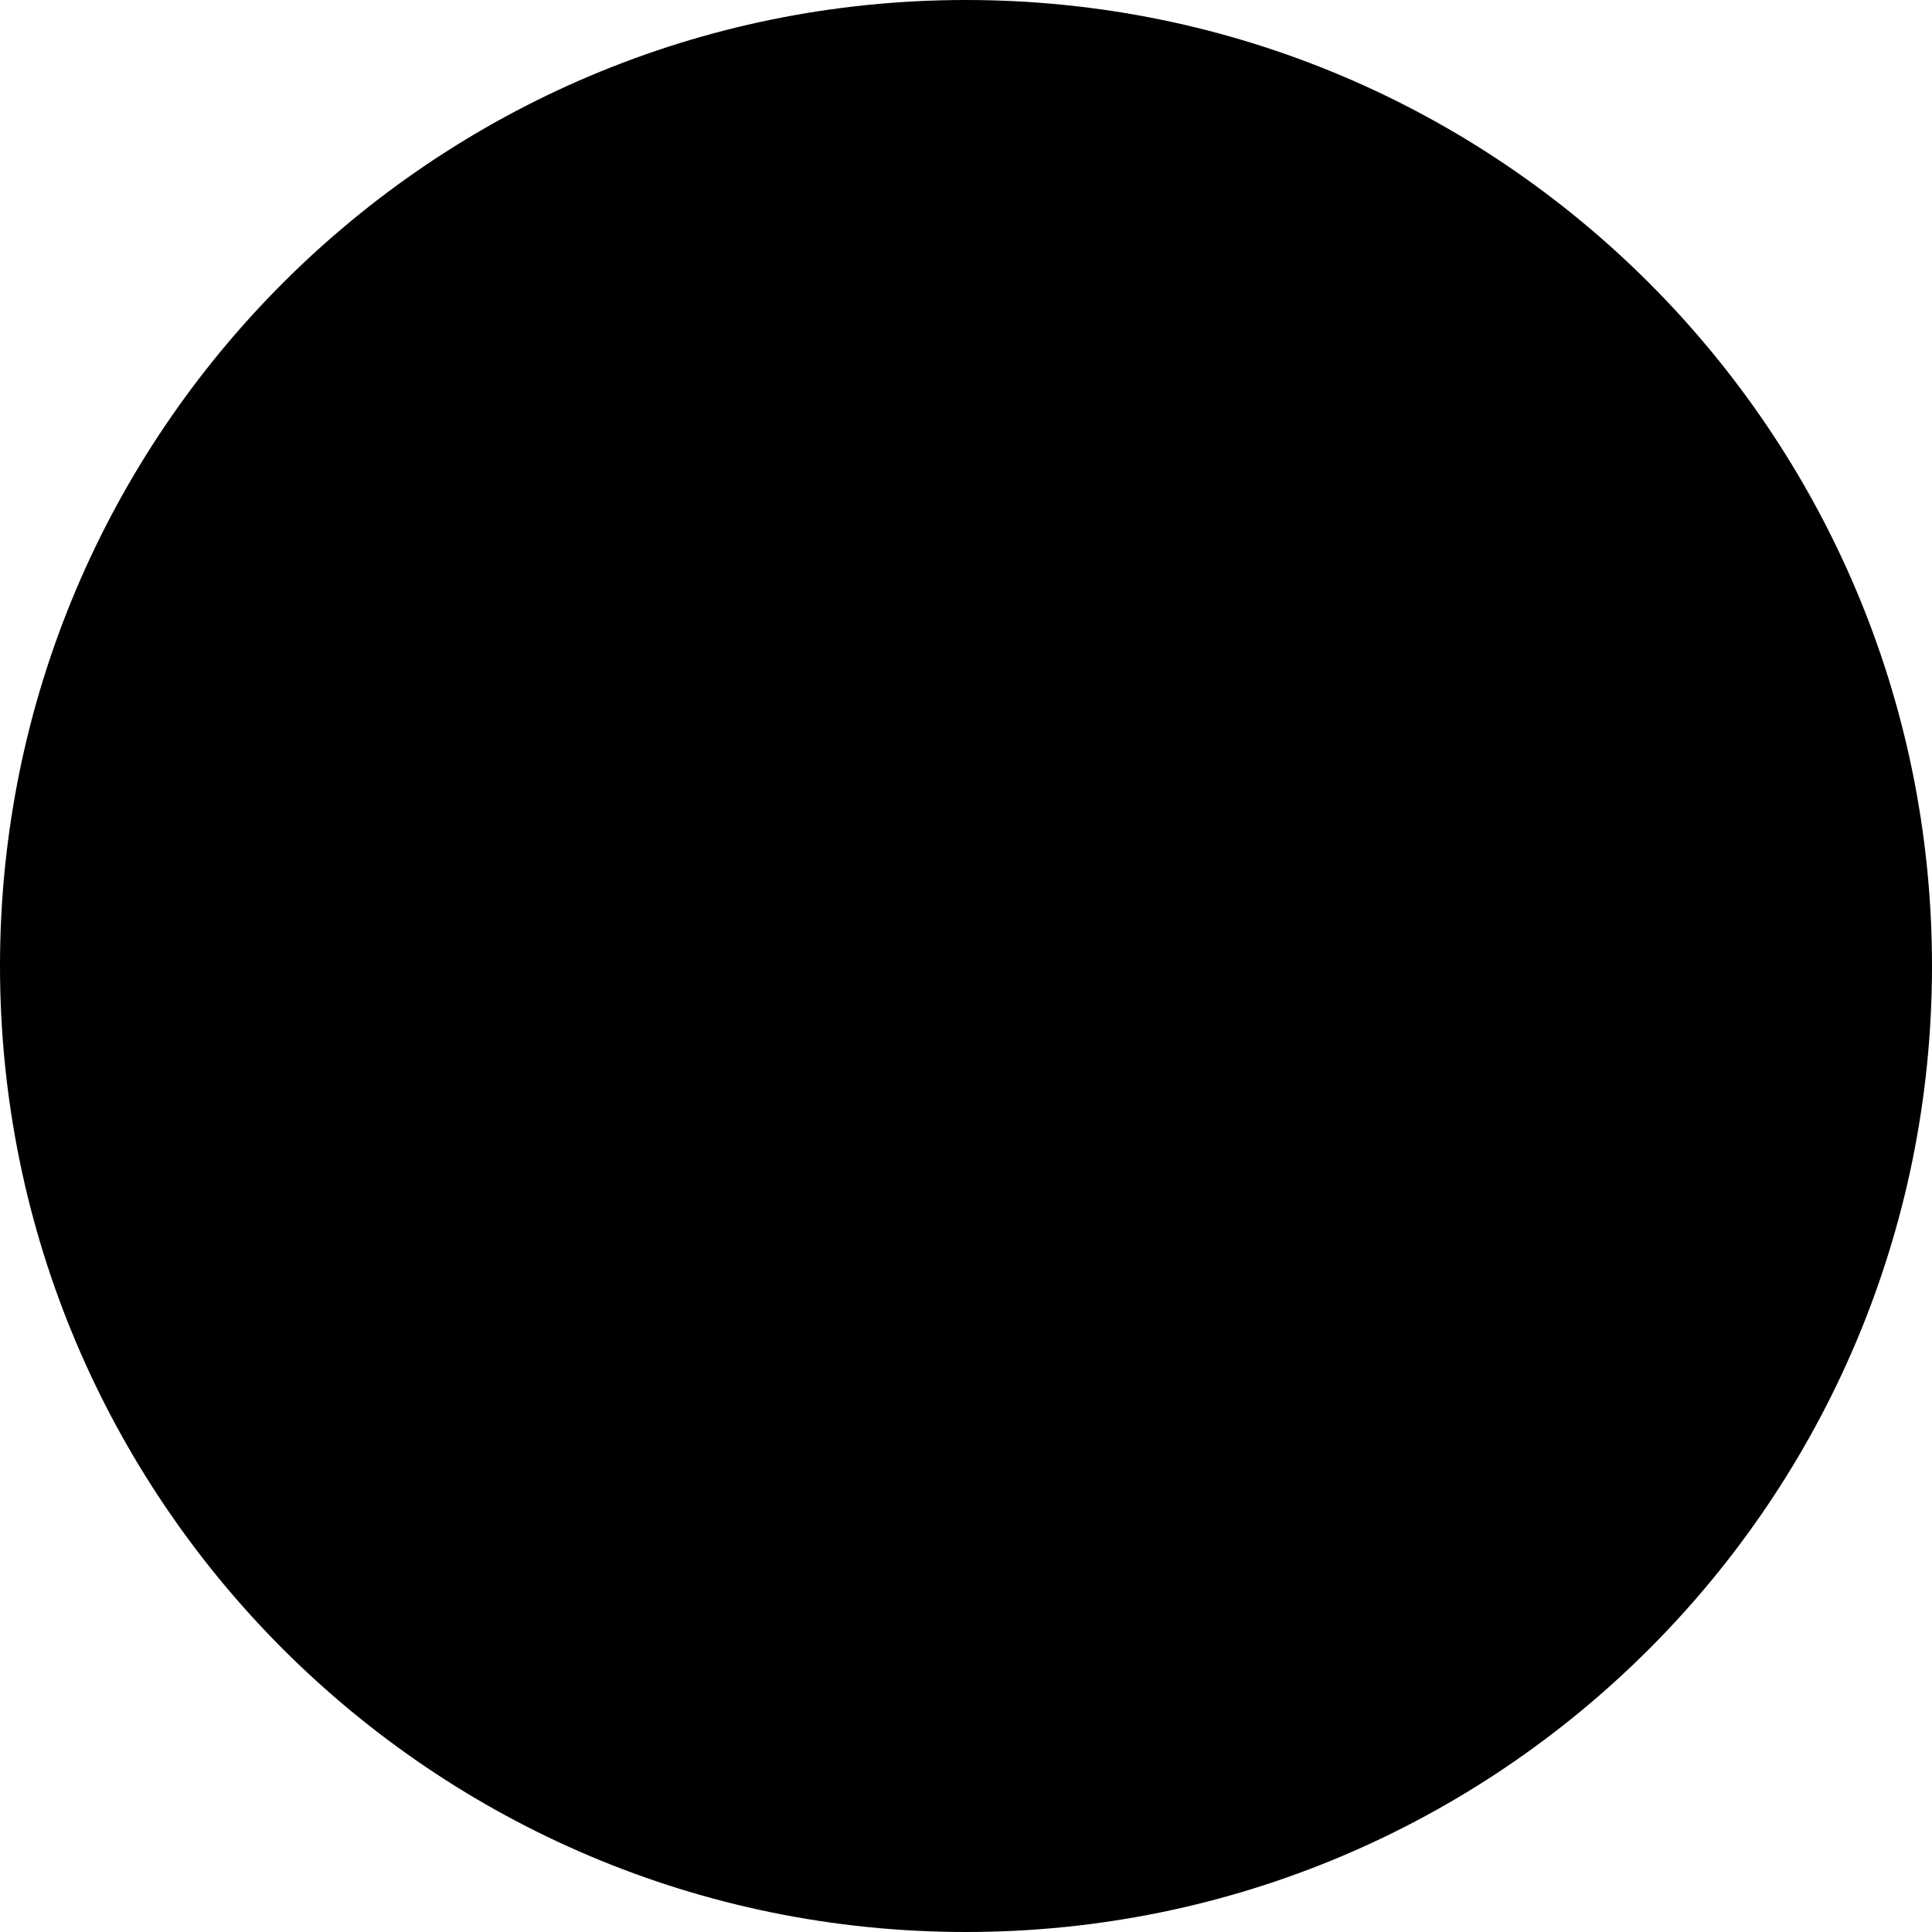
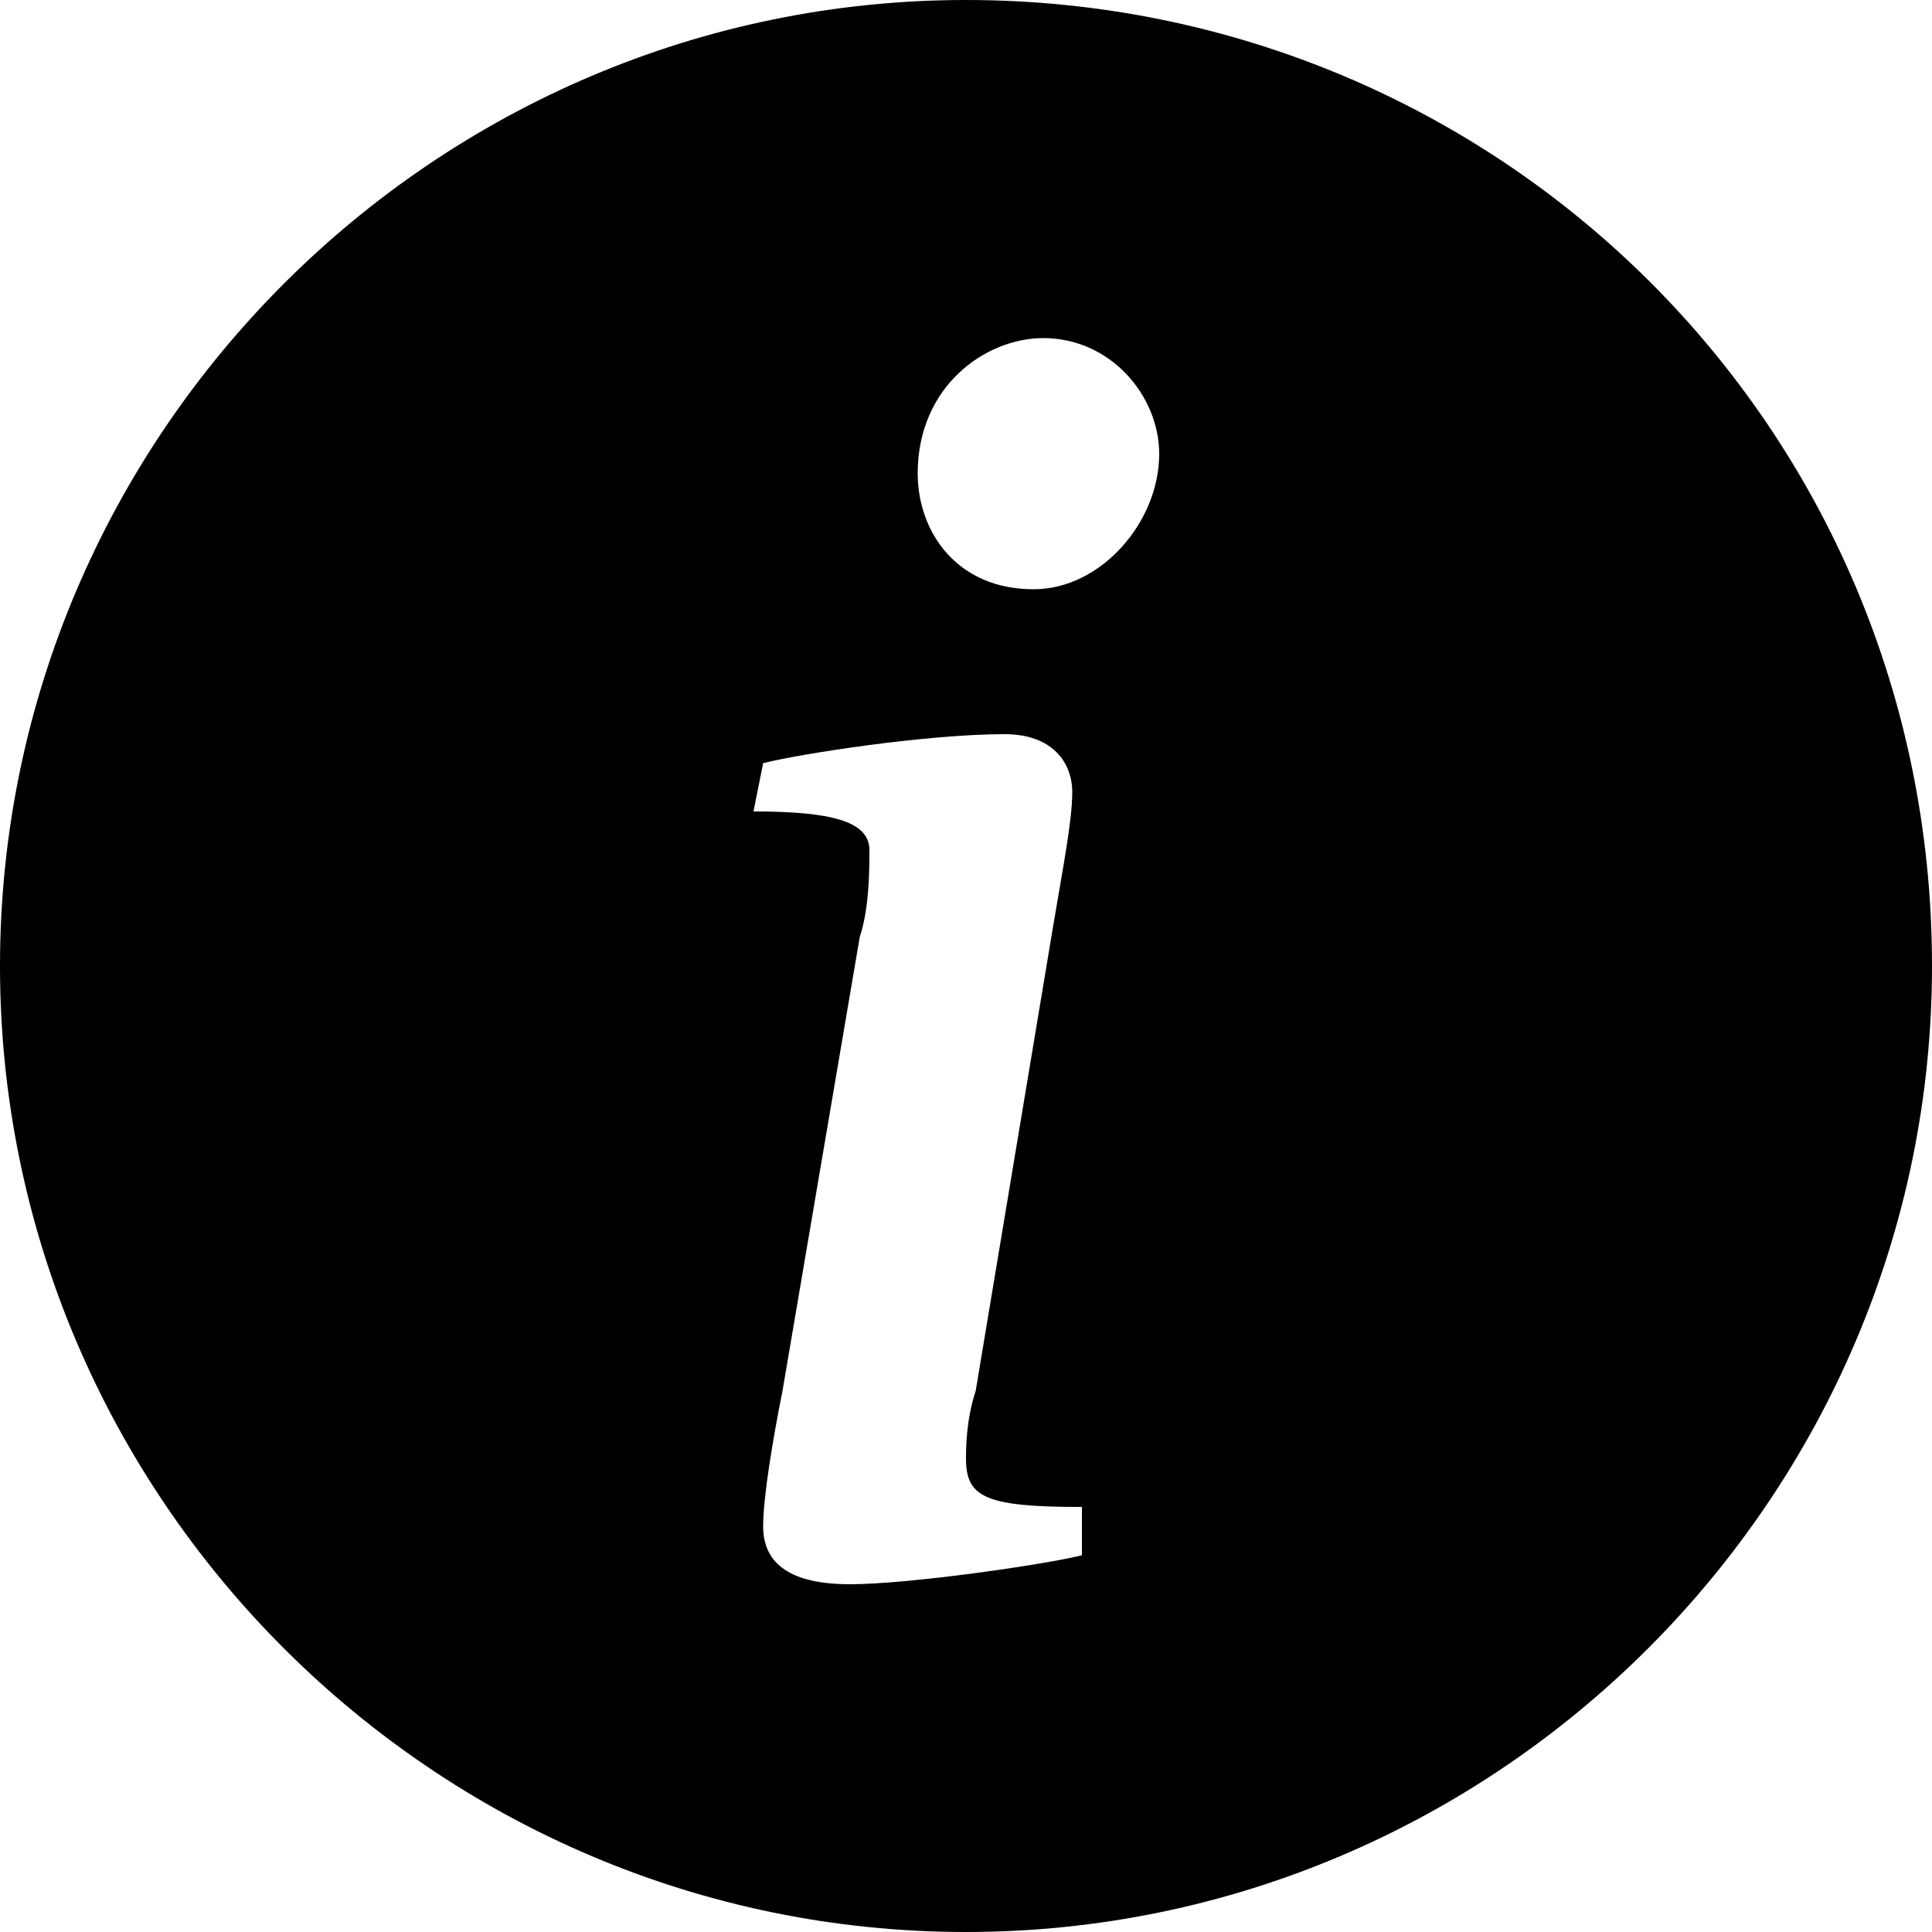
- <svg xmlns="http://www.w3.org/2000/svg" viewBox="0 0 20 20">
-   <path d="M10 20c5.523 0 10-4.477 10-10S15.523 0 10 0 0 4.477 0 10s4.477 10 10 10zm-1.18-3.587c.647 0 2.01-.175 2.413-.28v-.527c-.997 0-1.172-.087-1.172-.491 0-.14.053-.456.105-.737l.822-4.755c.088-.544.175-1.036.175-1.369 0-.35-.157-.65-.682-.65-.822 0-2.134.194-2.501.282l-.105.526c.77 0 1.172.123 1.172.439 0 .193-.07.544-.123.86l-.804 4.685c-.088.473-.175 1.035-.175 1.368 0 .474.315.65.874.65zM11.967 4.78c0-.632-.472-1.193-1.19-1.193-.63 0-1.346.49-1.346 1.35 0 .667.454 1.229 1.224 1.229.787 0 1.312-.684 1.312-1.386z" />
+ <svg xmlns="http://www.w3.org/2000/svg" viewBox="-822.2 646.7 20 20">
+   <path d="M-812.2 646.7c-5.5 0-10 4.5-10 10s4.5 10 10 10 10-4.5 10-10c0-5.6-4.5-10-10-10zm1.2 16.1c-.4.1-1.8.3-2.4.3-.6 0-.9-.2-.9-.6 0-.3.1-.9.2-1.4l.8-4.7c.1-.3.1-.7.1-.9 0-.3-.4-.4-1.2-.4l.1-.5c.4-.1 1.7-.3 2.5-.3.5 0 .7.3.7.6s-.1.8-.2 1.4l-.8 4.8c-.1.3-.1.6-.1.7 0 .4.2.5 1.2.5v.5zm-.5-10c-.8 0-1.2-.6-1.2-1.2 0-.9.7-1.4 1.3-1.4.7 0 1.2.6 1.2 1.2 0 .7-.6 1.4-1.3 1.4z" />
</svg>
